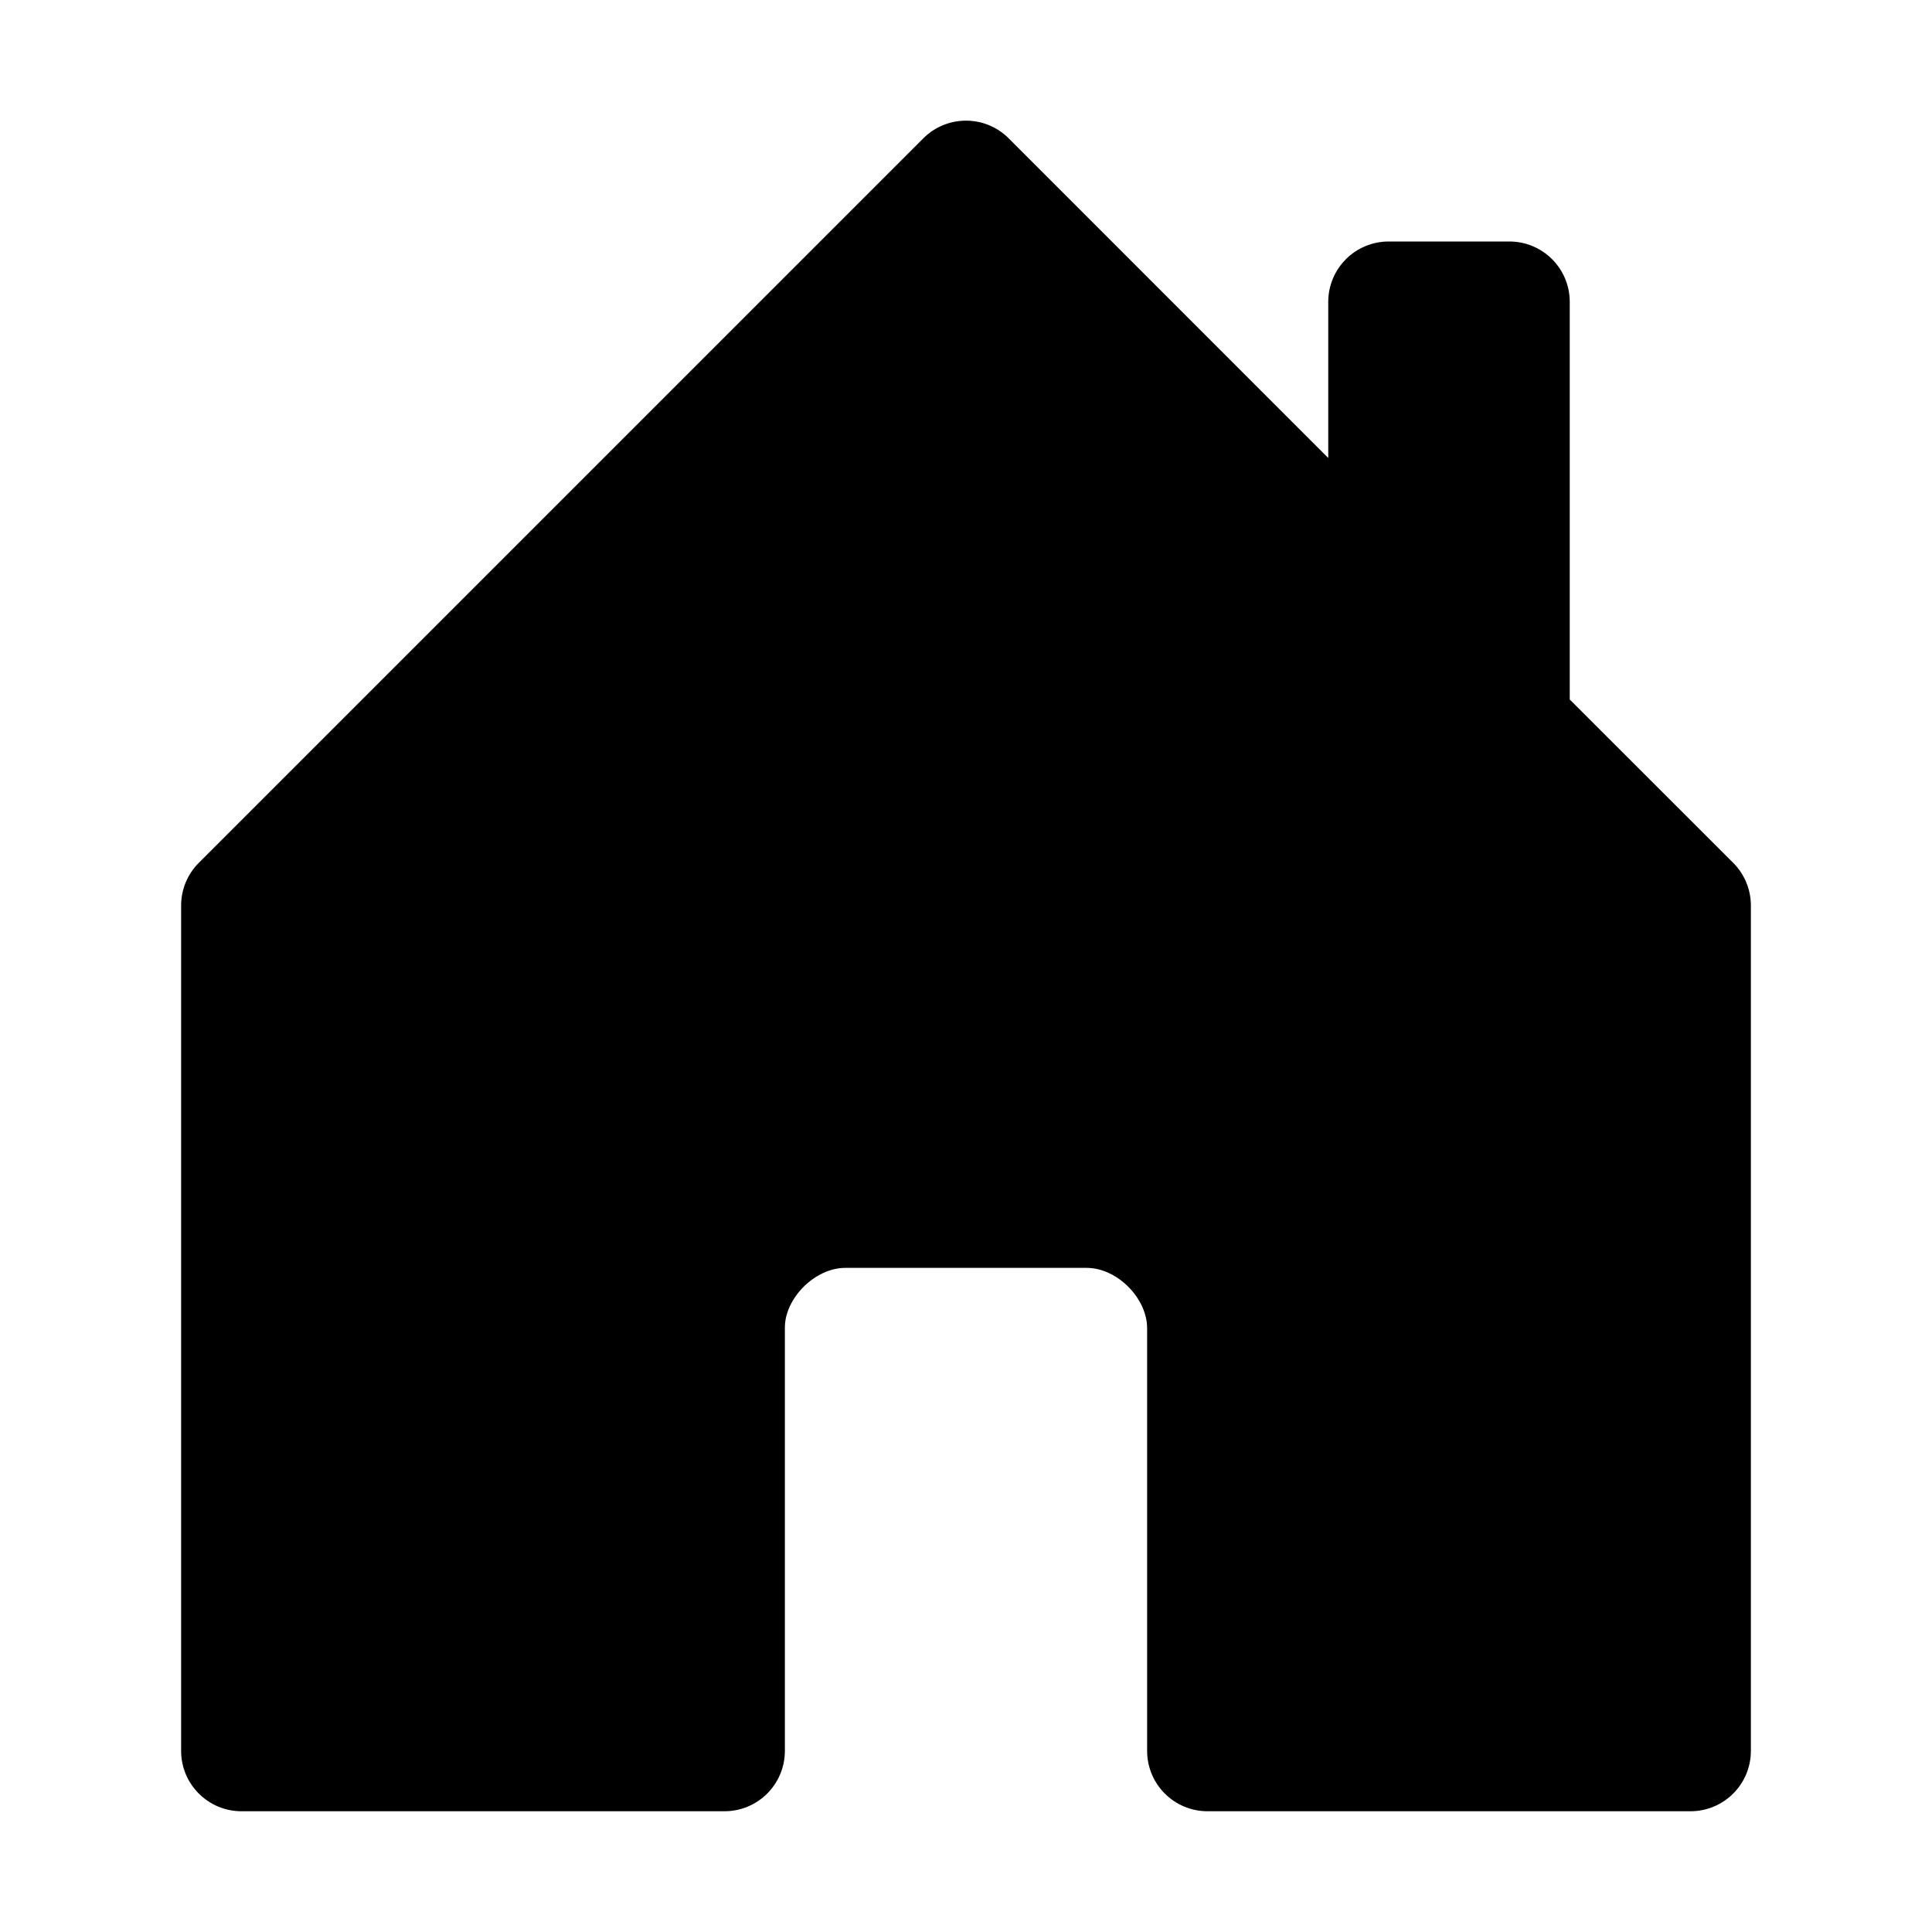
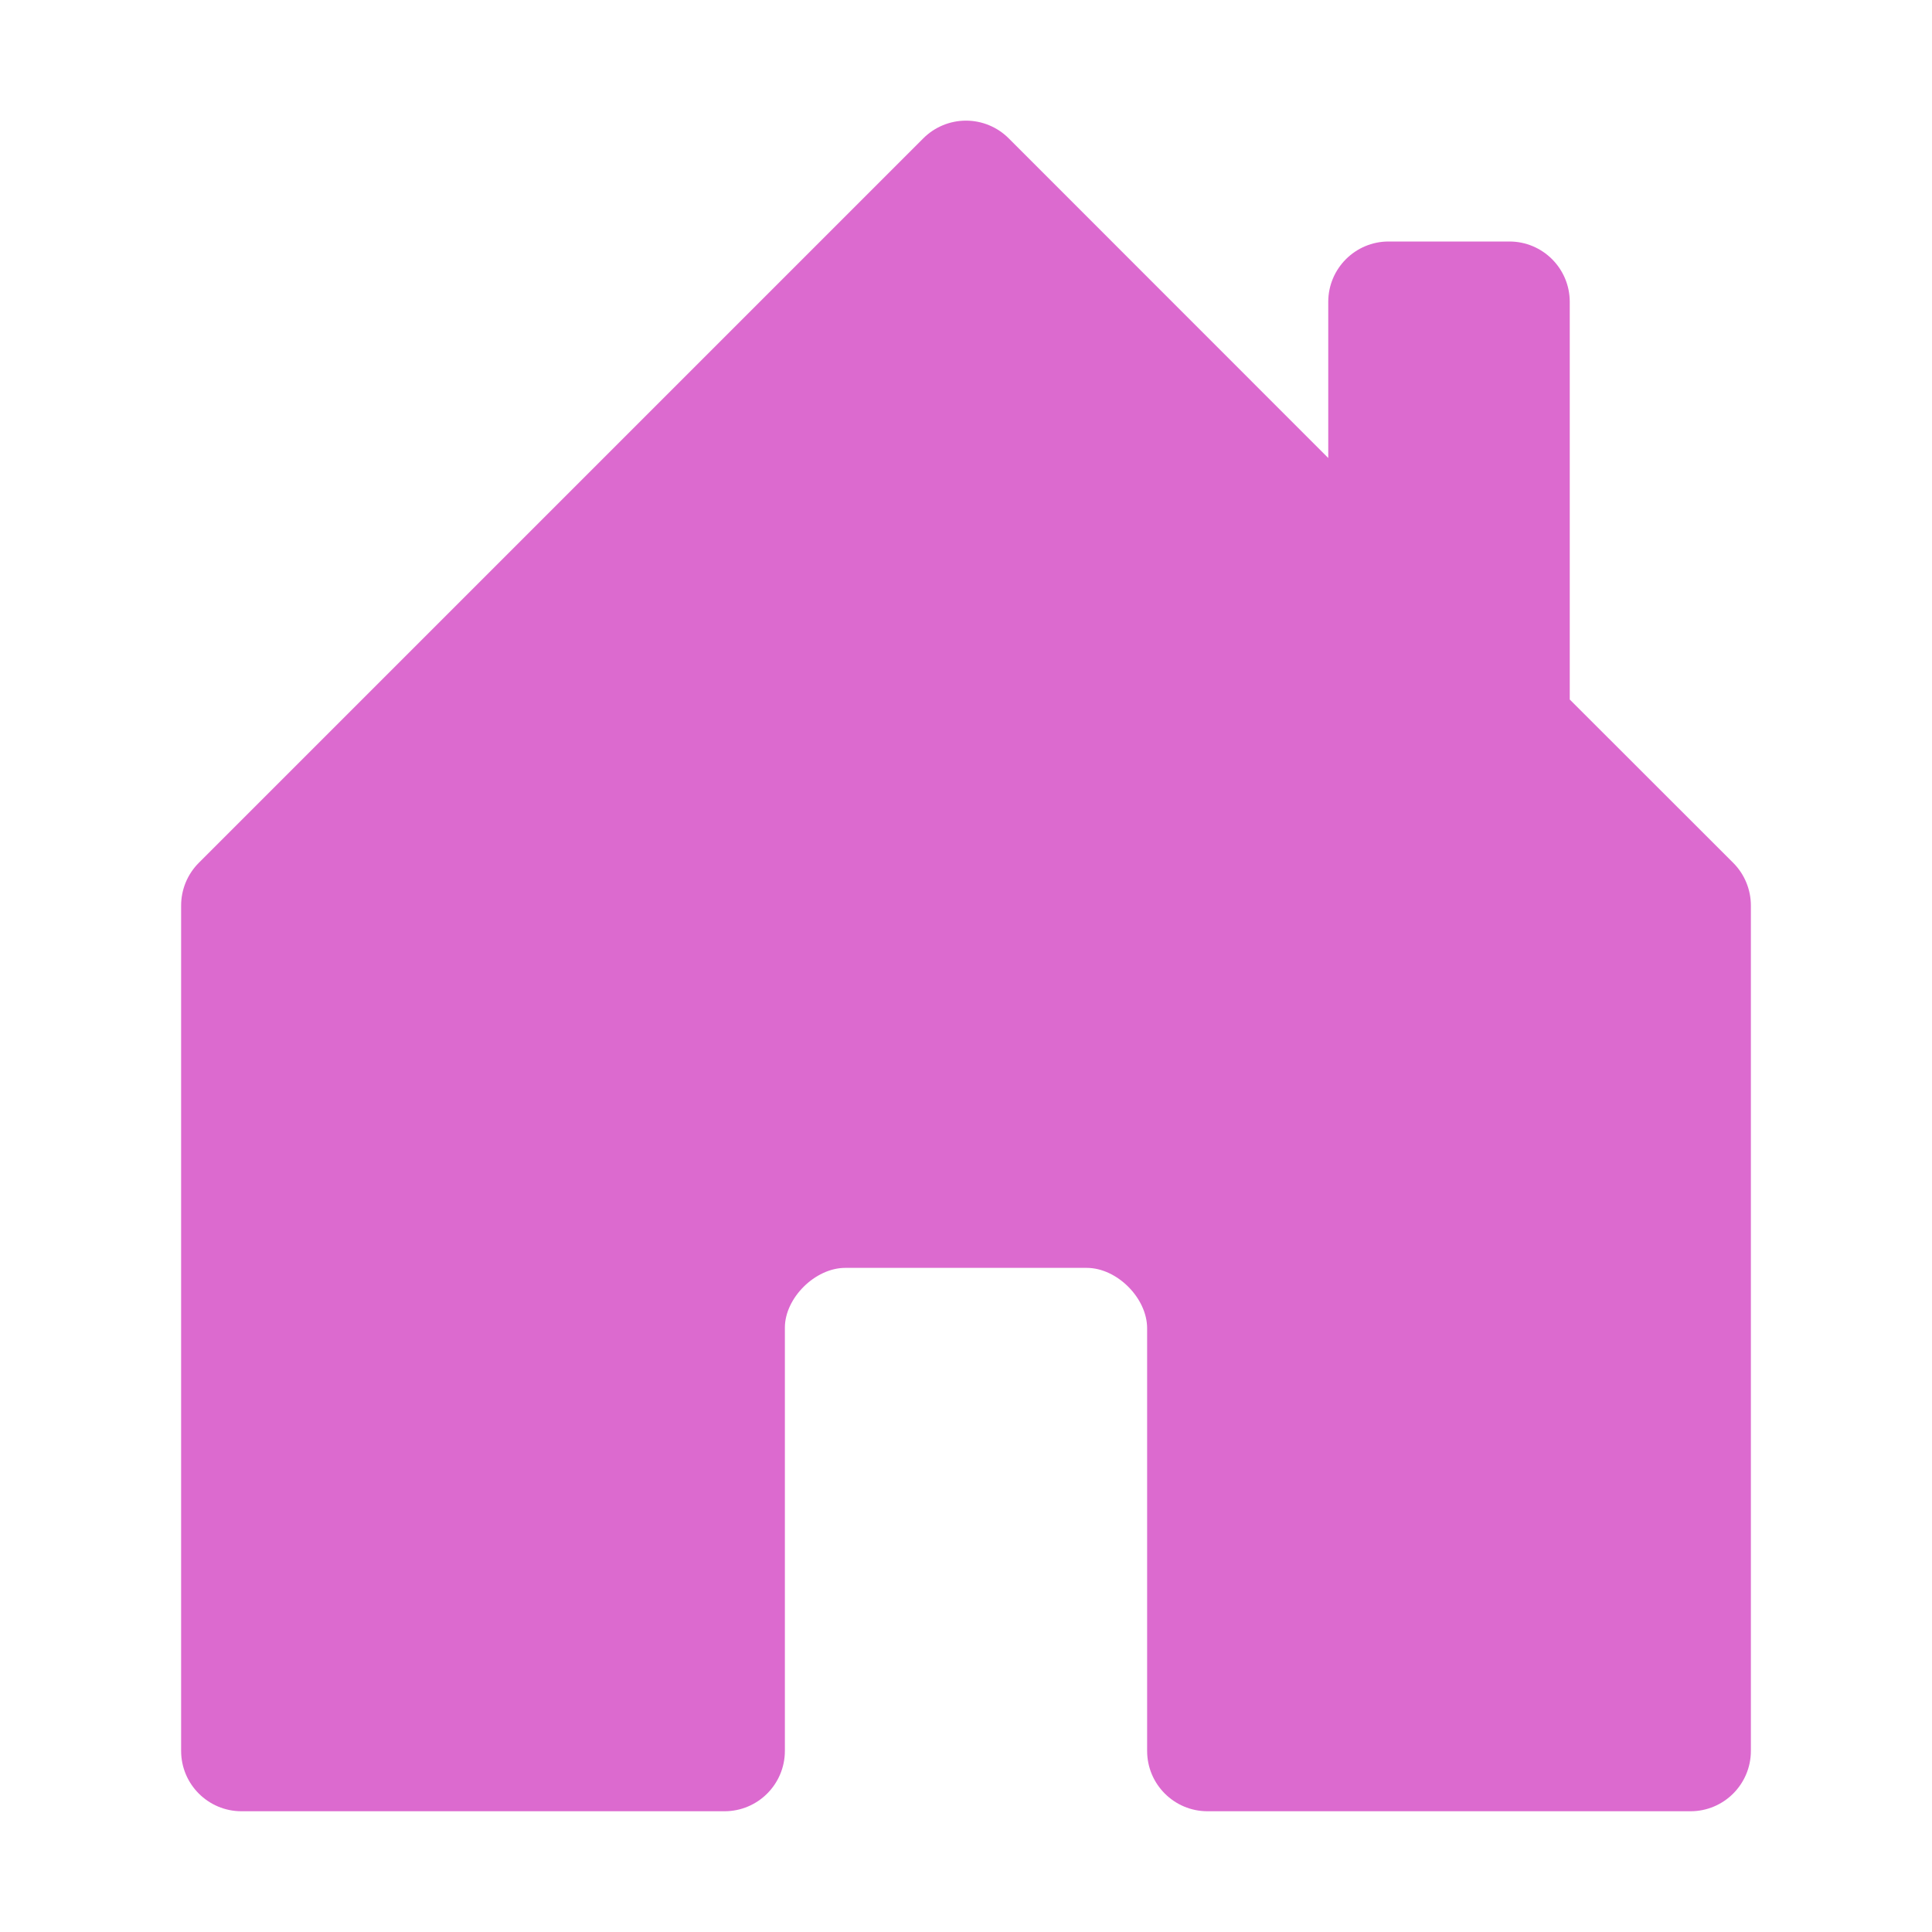
- <svg xmlns="http://www.w3.org/2000/svg" width="16" height="16" fill="currentColor" class="bi bi-house-door-fill" viewBox="0 0 16 16">
+ <svg xmlns="http://www.w3.org/2000/svg" width="16" height="16" fill="#DC6ACF" class="bi bi-house-door-fill" viewBox="0 0 16 16">
  <path d="M6.5 14.5v-3.505c0-.245.25-.495.5-.495h2c.25 0 .5.25.5.5v3.5a.5.5 0 0 0 .5.5h4a.5.5 0 0 0 .5-.5v-7a.5.5 0 0 0-.146-.354L13 5.793V2.5a.5.5 0 0 0-.5-.5h-1a.5.5 0 0 0-.5.5v1.293L8.354 1.146a.5.5 0 0 0-.708 0l-6 6A.5.5 0 0 0 1.5 7.5v7a.5.5 0 0 0 .5.5h4a.5.5 0 0 0 .5-.5Z" />
</svg>
